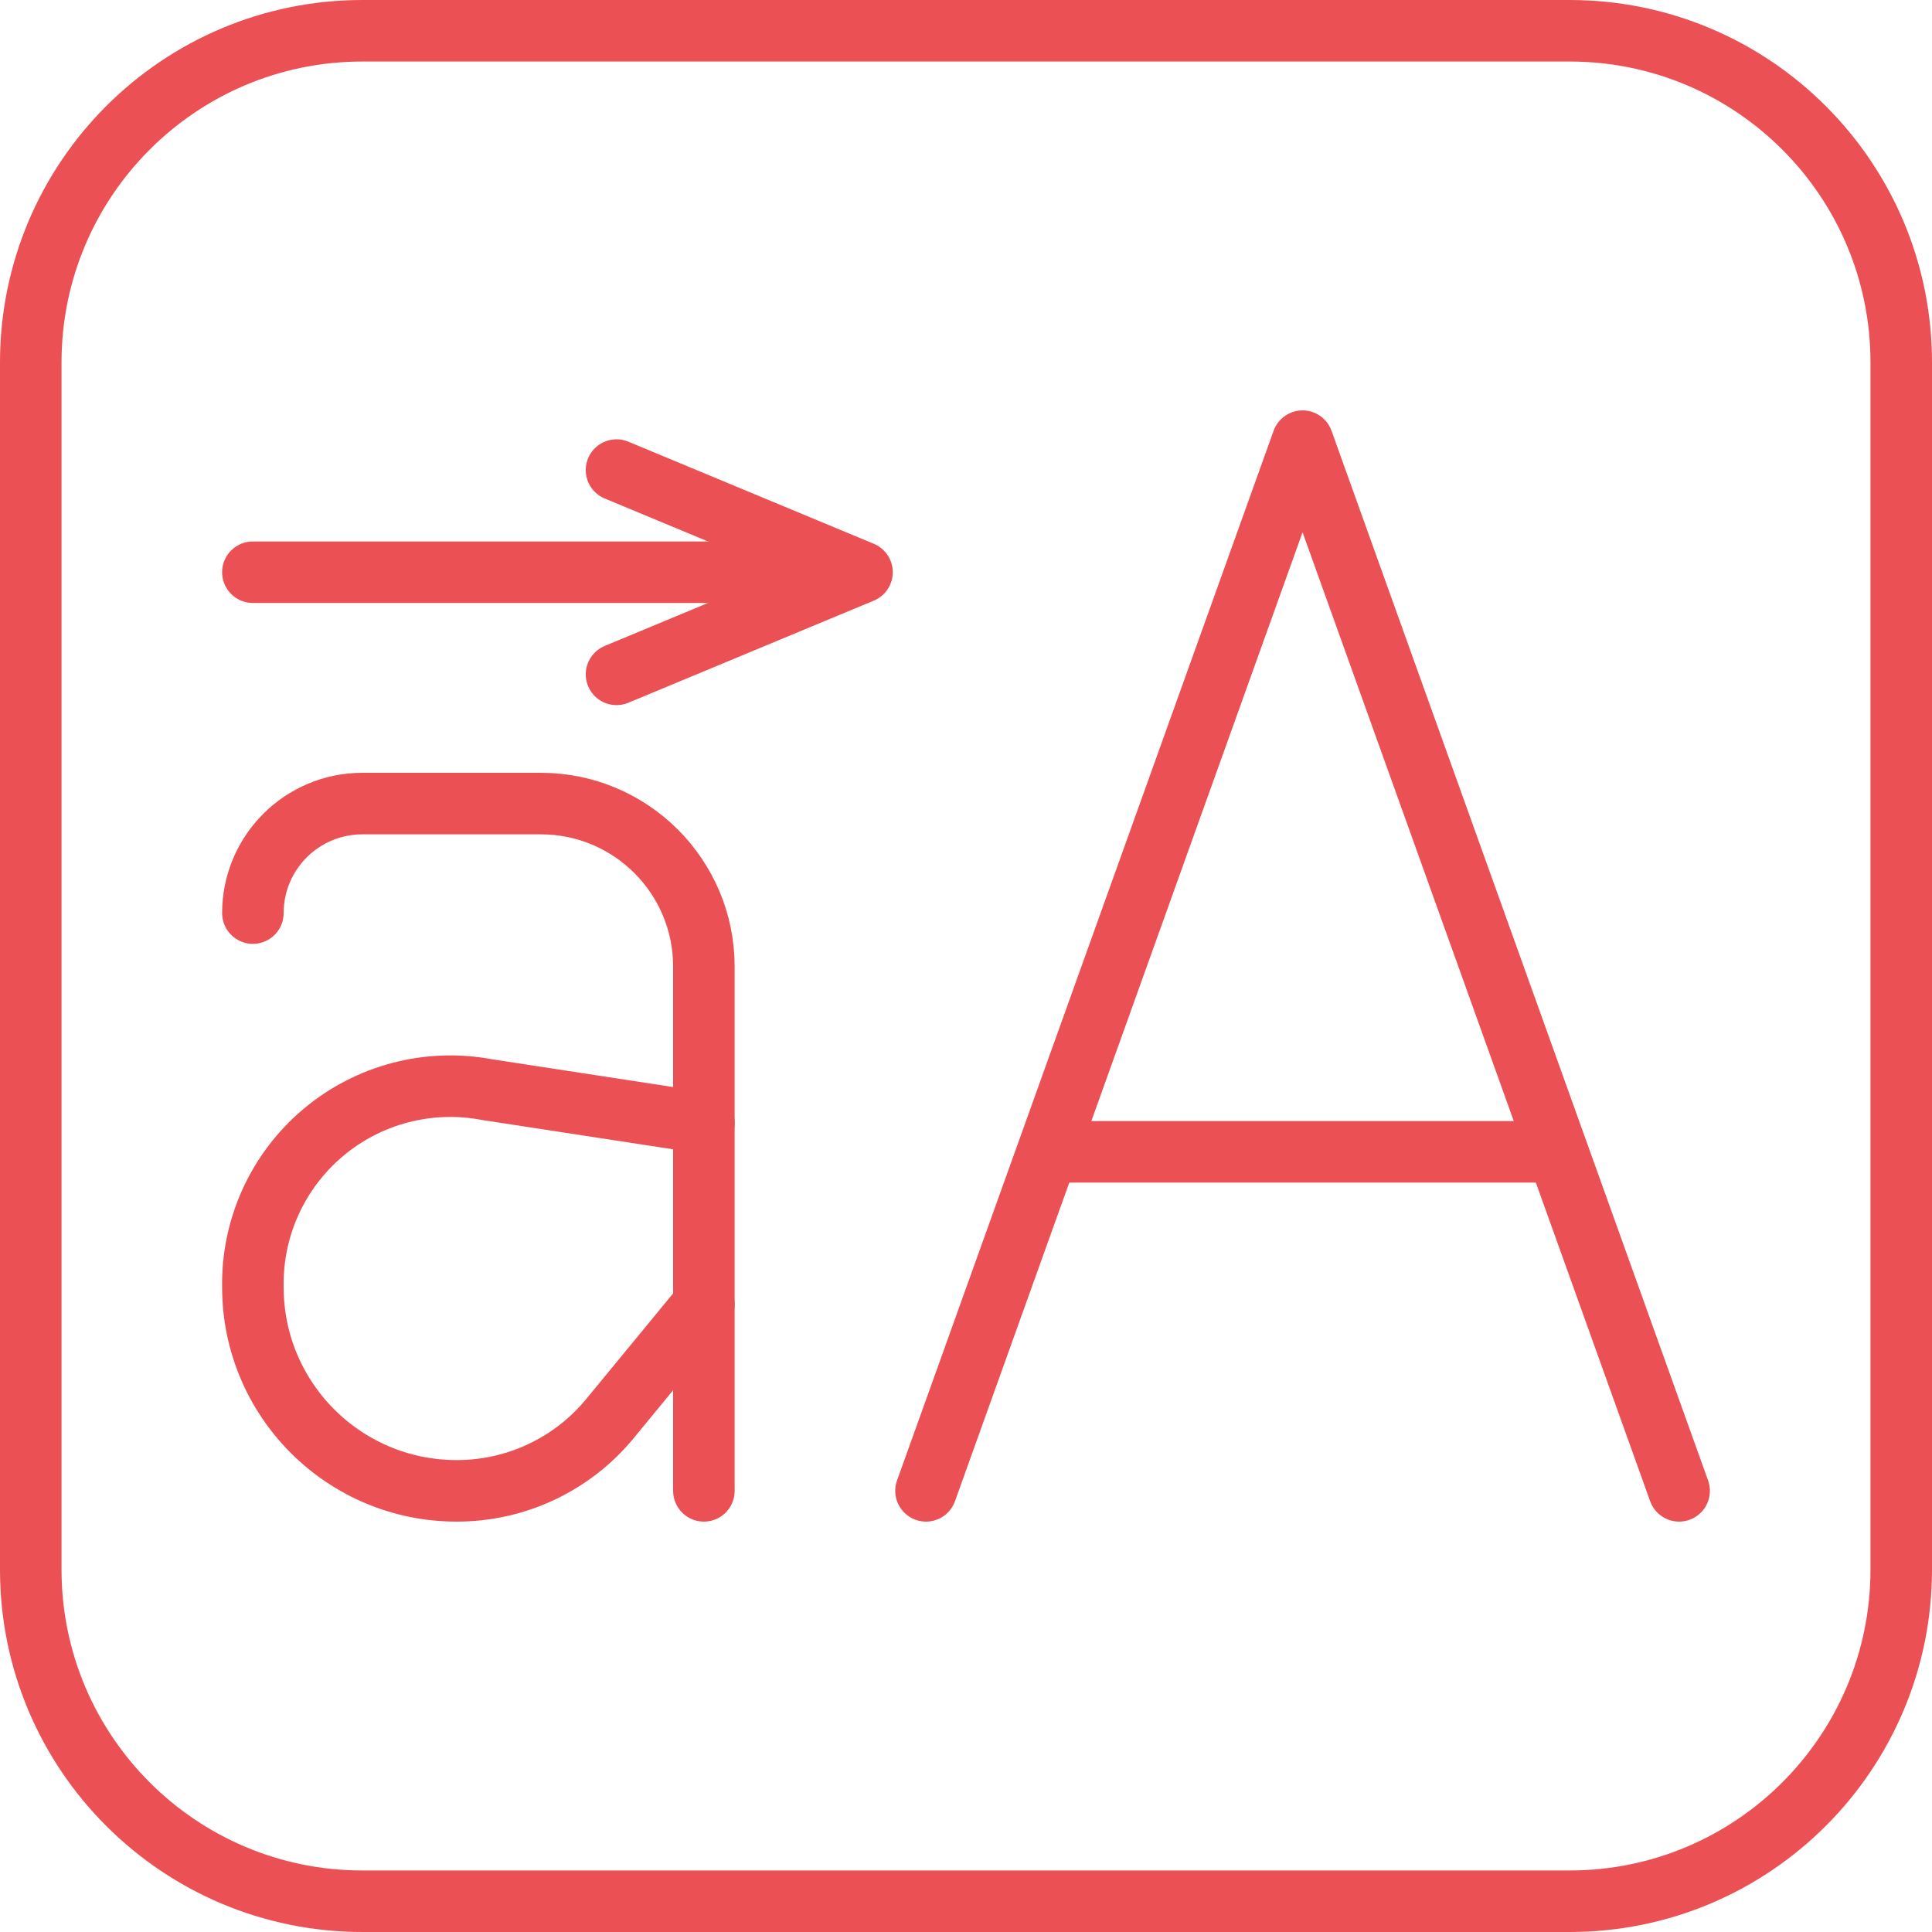
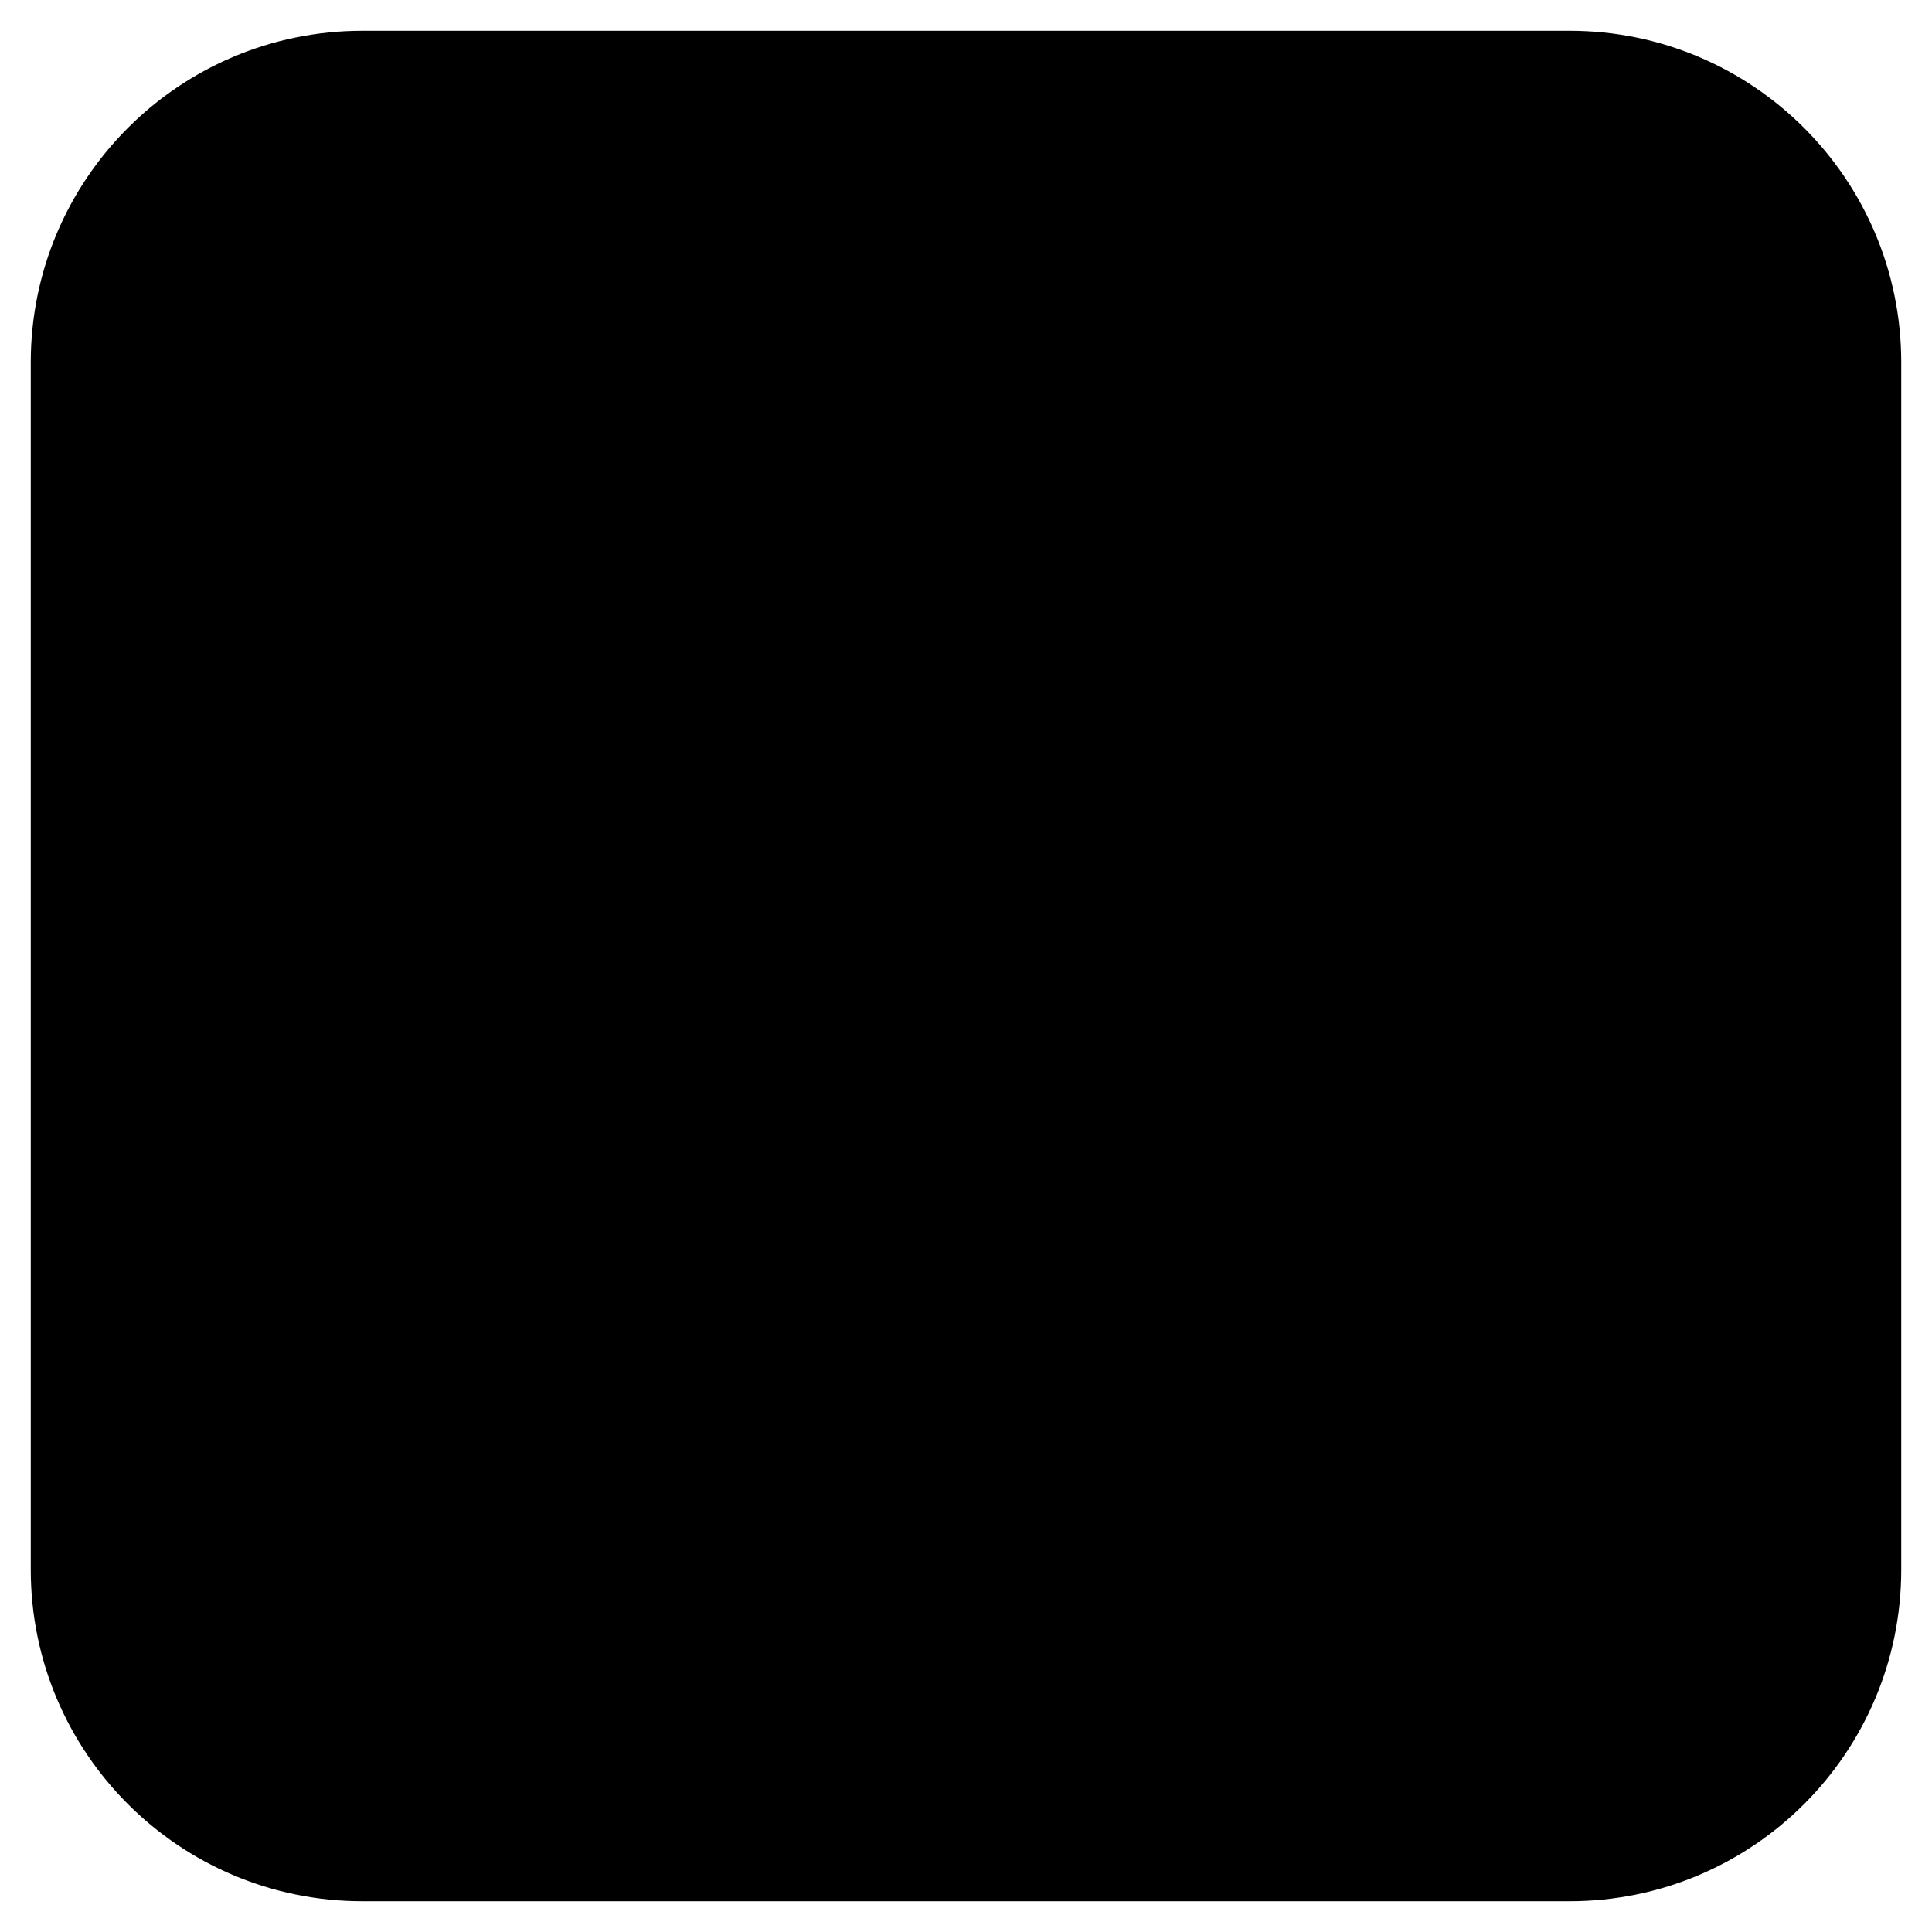
<svg xmlns="http://www.w3.org/2000/svg" id="Layer_4" data-name="Layer 4" viewBox="0 0 31.4 31.4">
  <defs>
-     <style>.cls-1{fill:none;stroke:#eb5054;stroke-linecap:round;stroke-linejoin:round;}</style>
+     <style>.token-uppercase-icon .cls-1{fill:none;stroke:#eb5054;stroke-linecap:round;stroke-linejoin:round;}</style>
  </defs>
  <polyline class="cls-1" points="15.05 24.23 21.17 7.17 27.29 24.23" />
  <line class="cls-1" x1="17.23" y1="18.72" x2="25.11" y2="18.72" />
  <line class="cls-1" x1="4.11" y1="9.3" x2="13.78" y2="9.3" />
  <polyline class="cls-1" points="10.02 7.64 14.01 9.3 10.02 10.96" />
  <path class="cls-1" d="M468.54,467.25l-3.52-.54a3.21,3.21,0,0,0-3.81,3.21h0a3.31,3.31,0,0,0,3.31,3.31h0a3.22,3.22,0,0,0,2.49-1.17l1.53-1.86" transform="translate(-457.1 -449)" />
  <path class="cls-1" d="M461.21,463.84h0a1.78,1.78,0,0,1,1.78-1.78h2.9a2.65,2.65,0,0,1,2.65,2.65v8.52" transform="translate(-457.1 -449)" />
  <rect class="cls-1" x="0.5" y="0.5" width="30.4" height="30.4" rx="5.39" ry="5.39" />
</svg>
